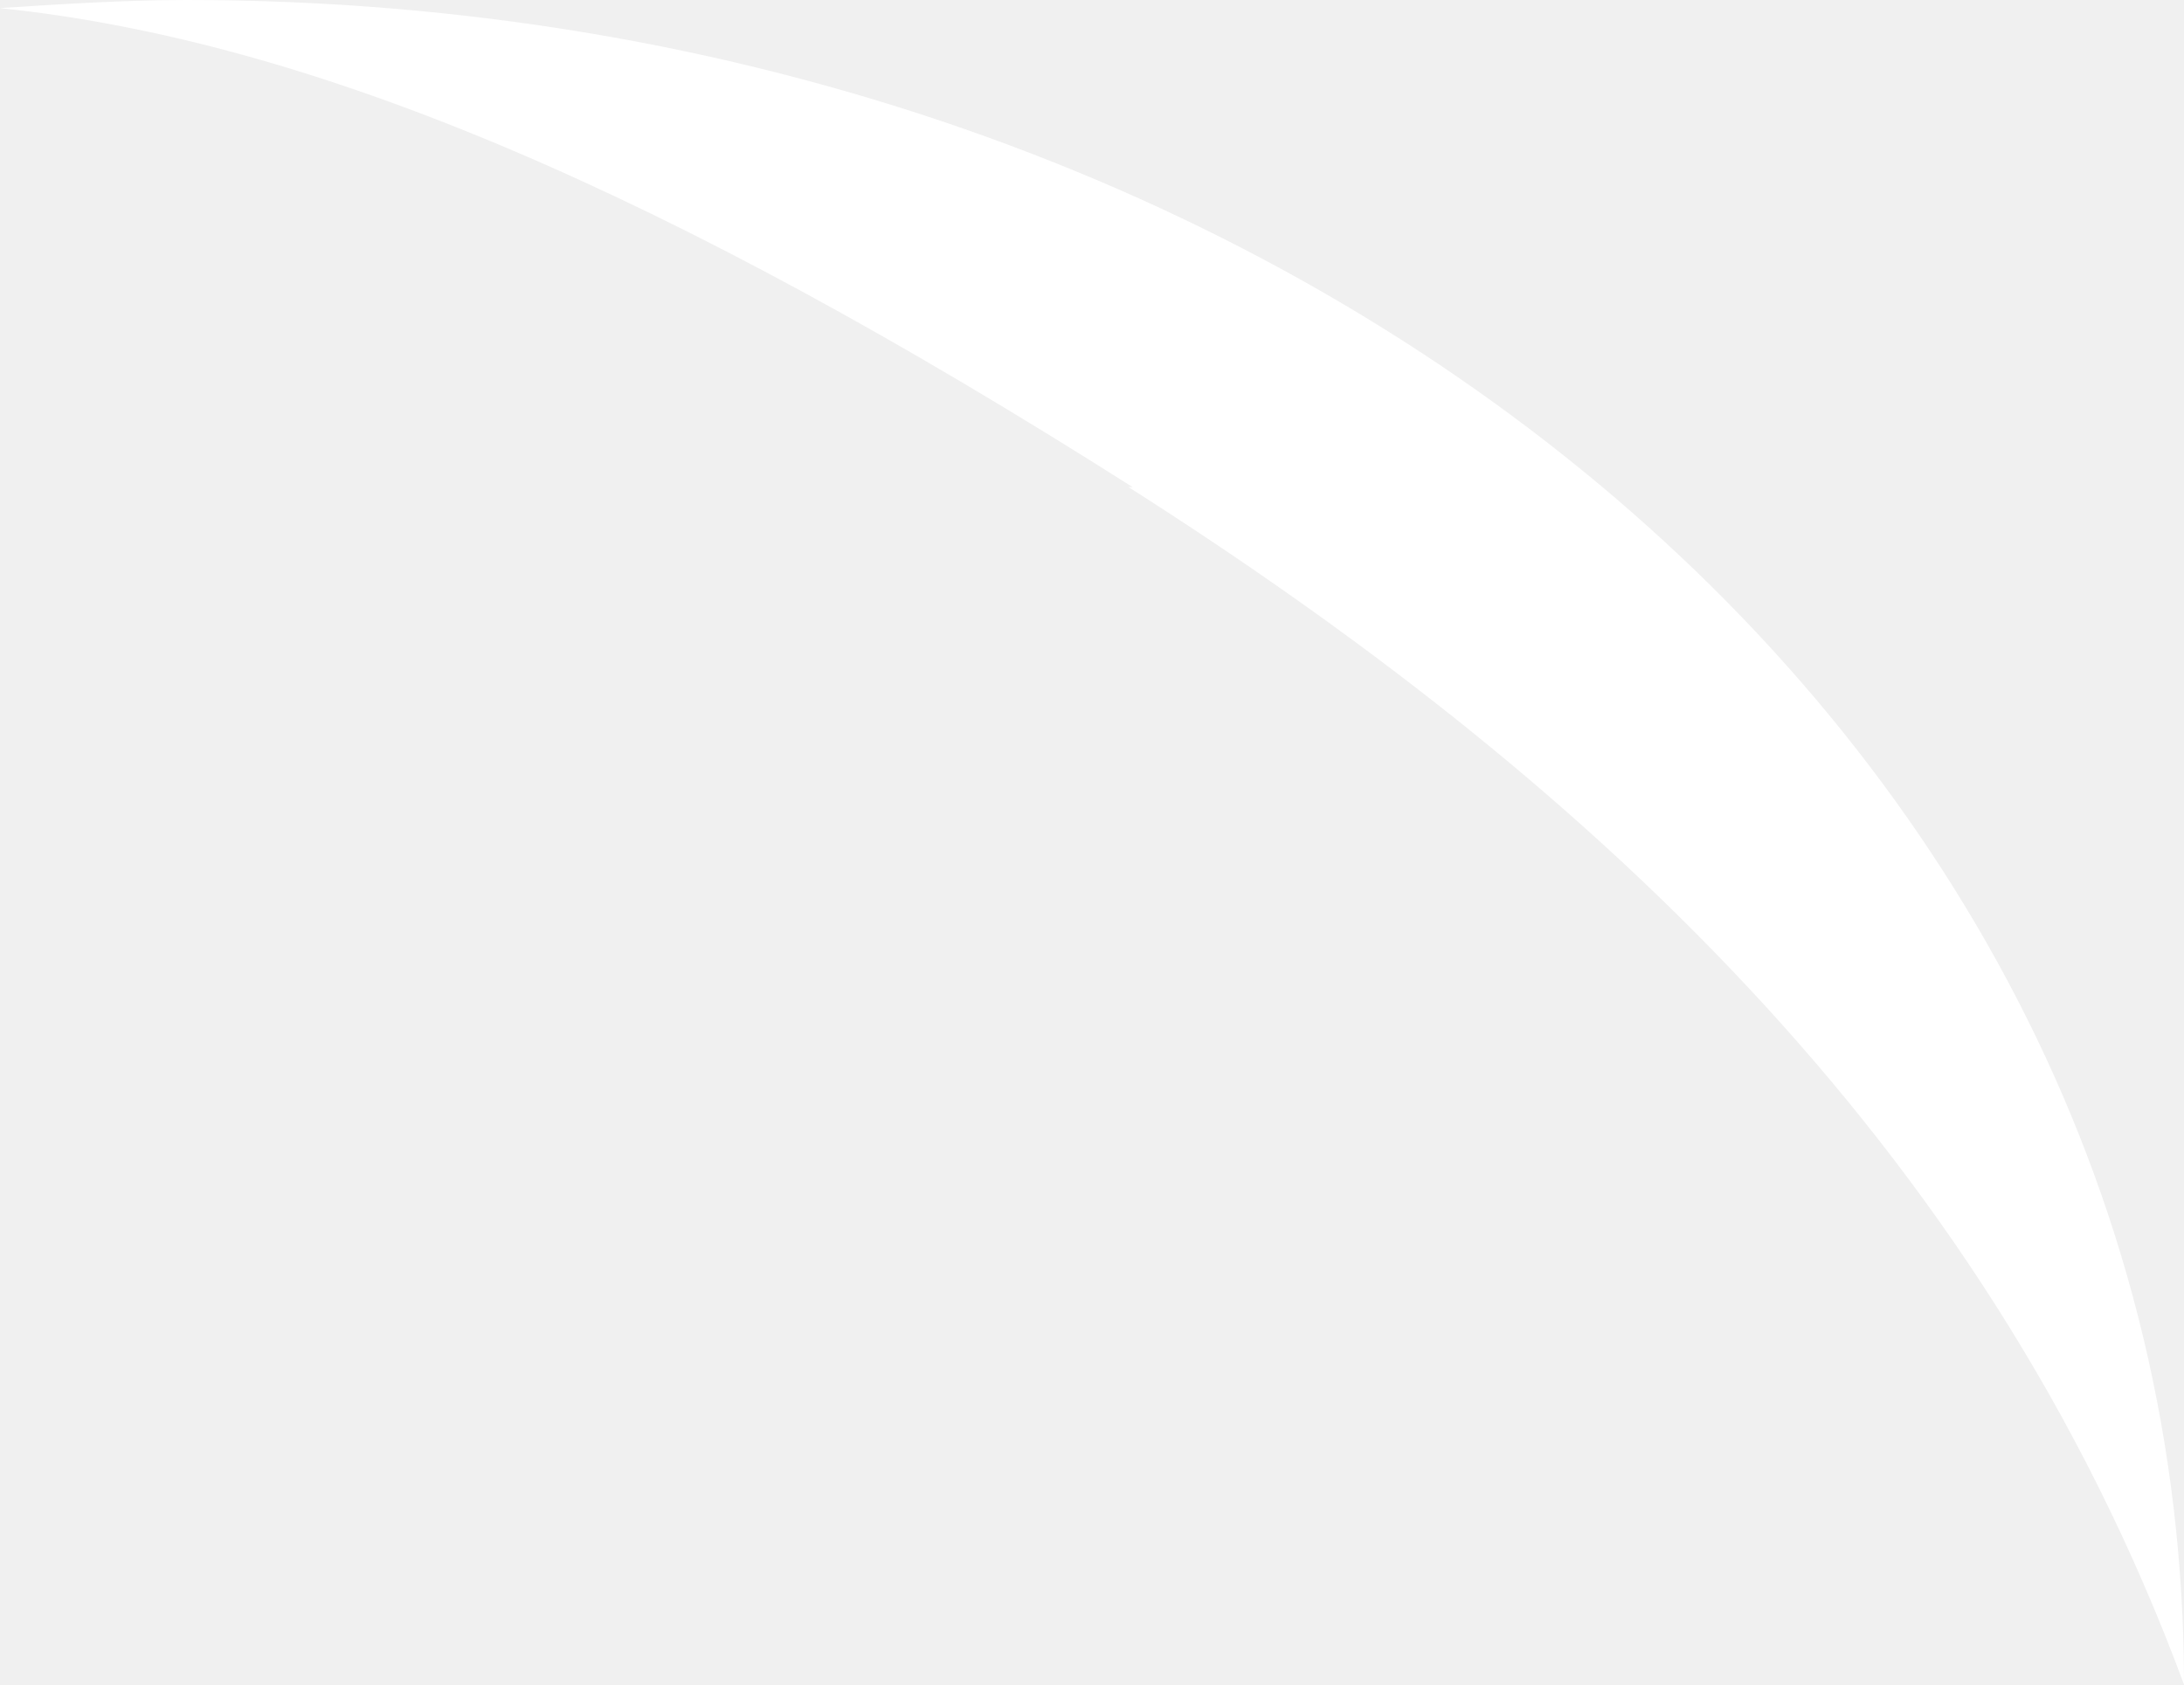
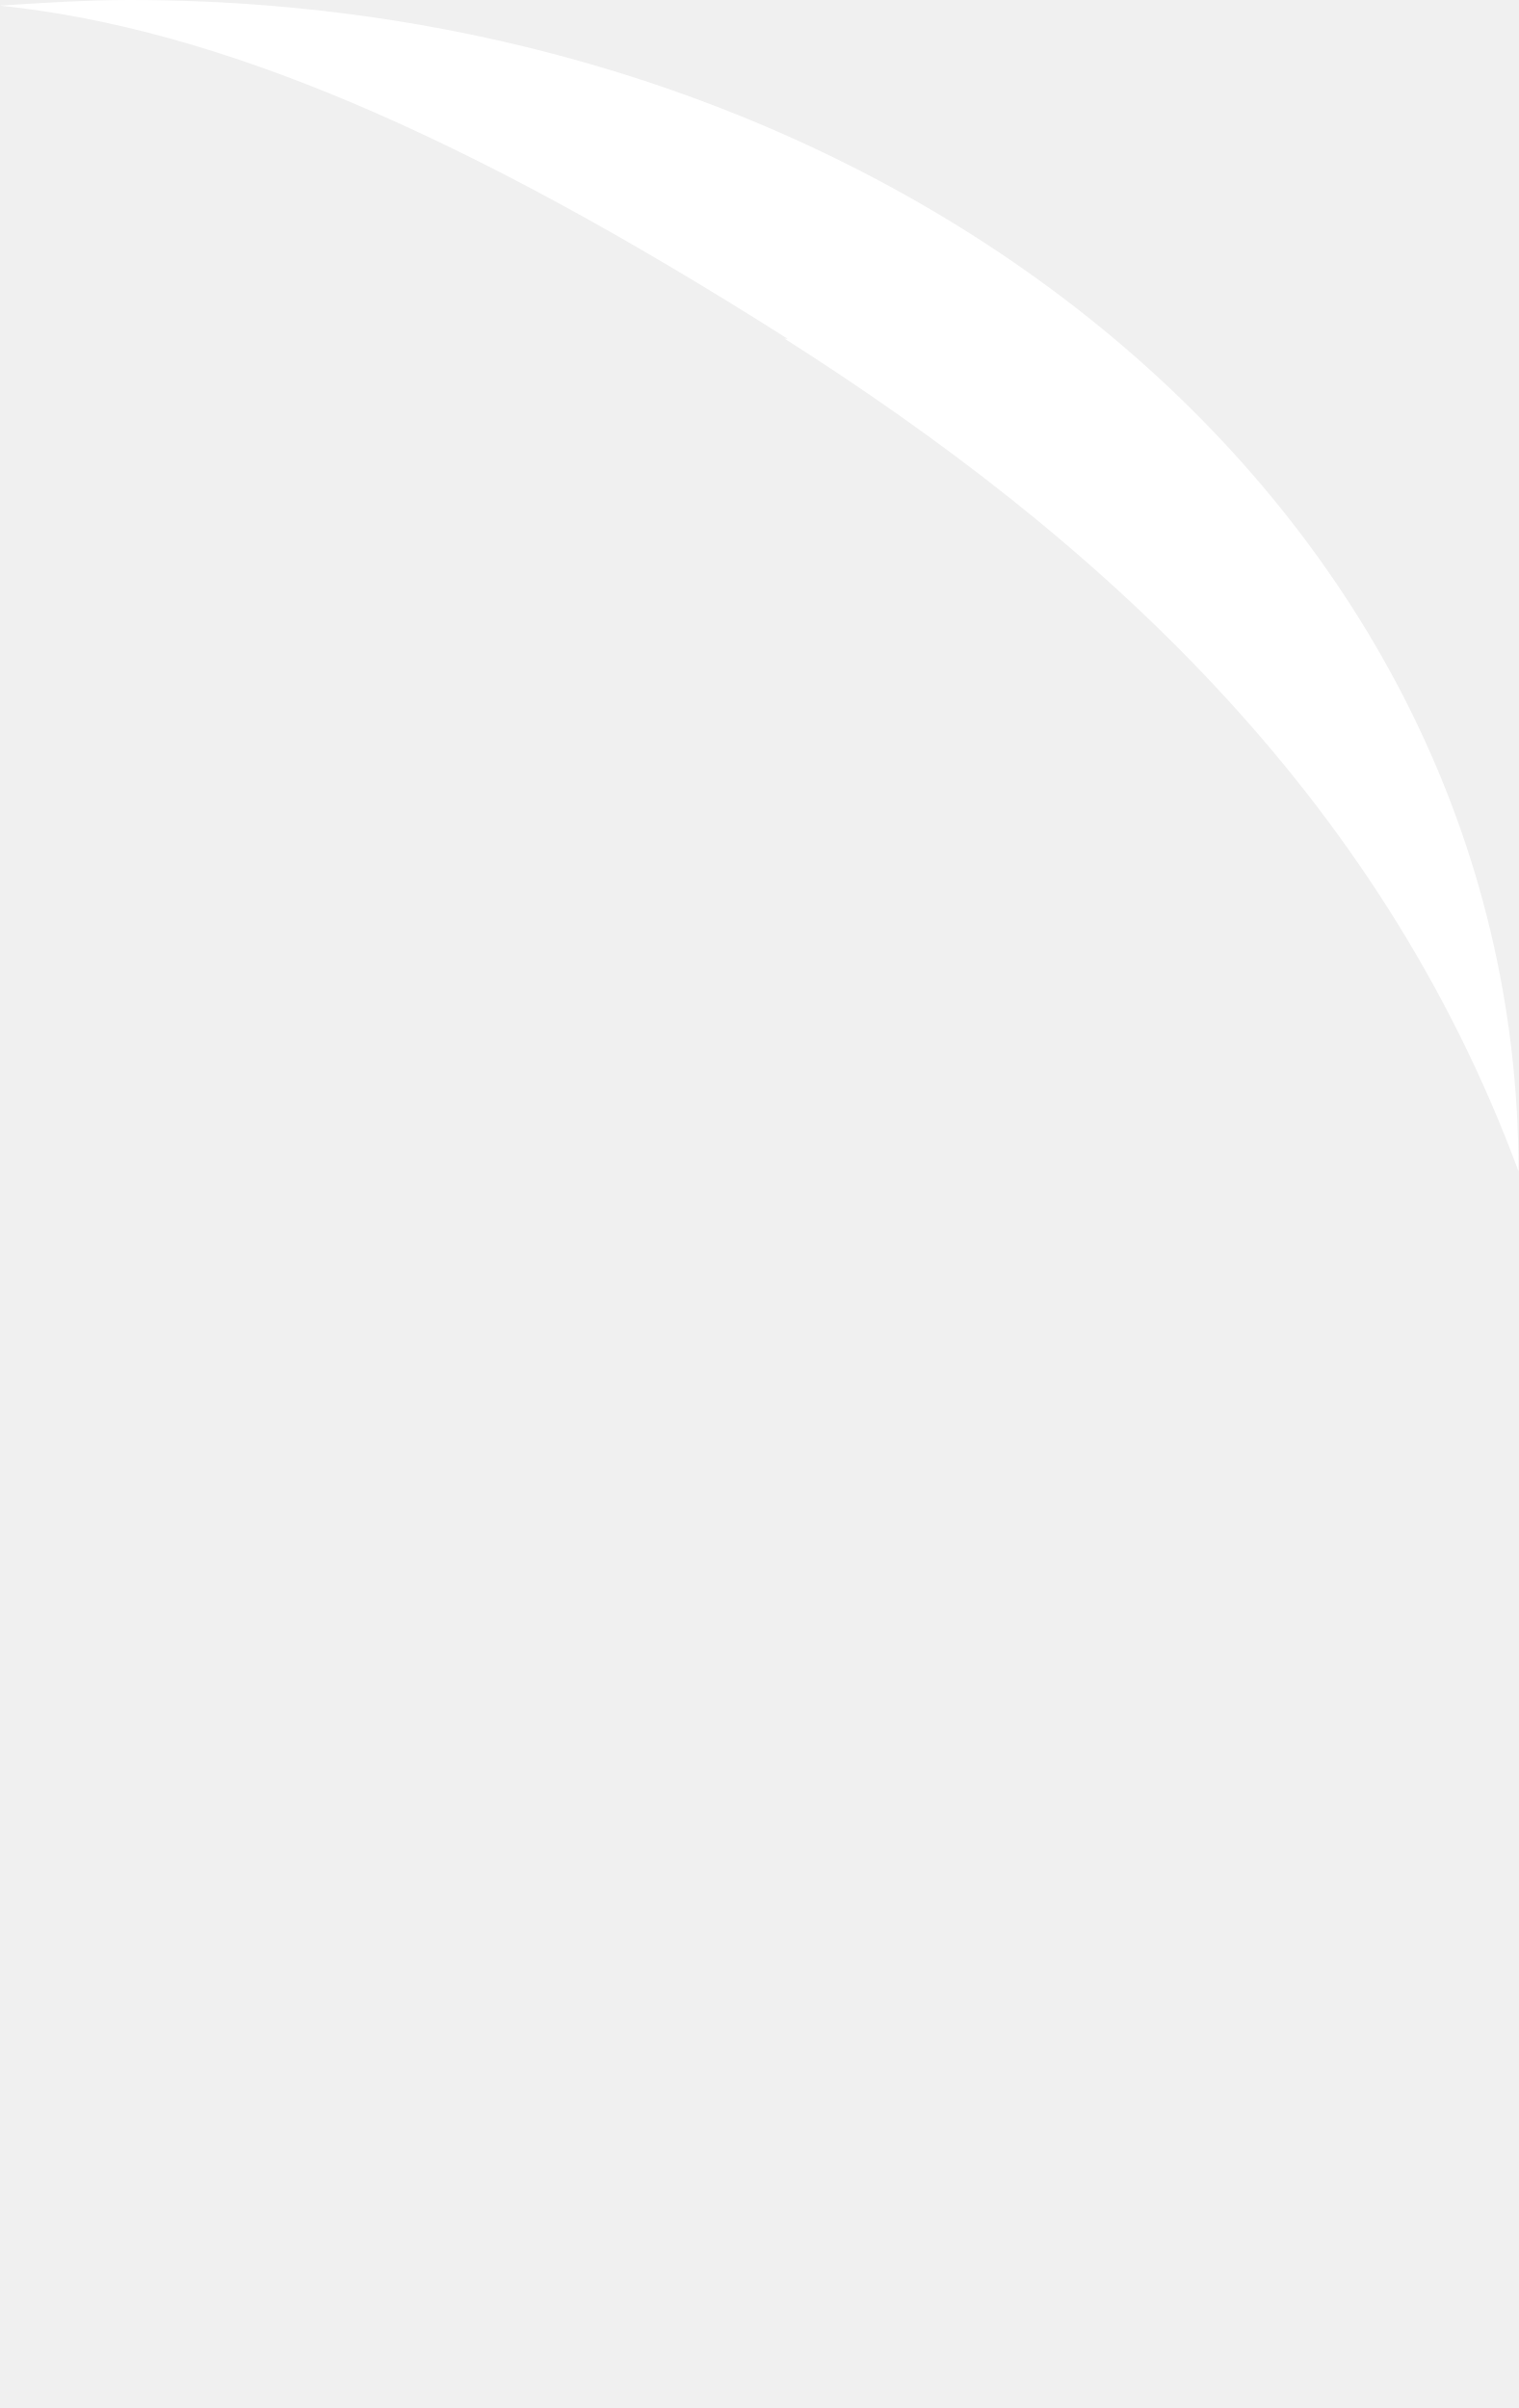
- <svg xmlns="http://www.w3.org/2000/svg" version="1.1" width="53.8" height="41.5" viewBox="0,0,53.8,41.5">
+ <svg xmlns="http://www.w3.org/2000/svg" version="1.1" width="53.812" height="85.314" viewBox="0,0,53.812,85.314">
  <g transform="translate(-212.1,-137.5)">
-     <g data-paper-data="{&quot;isPaintingLayer&quot;:true}" fill="#ffffff" fill-rule="nonzero" stroke="none" stroke-width="1" stroke-linecap="butt" stroke-linejoin="miter" stroke-miterlimit="10" stroke-dasharray="" stroke-dashoffset="0" style="mix-blend-mode: normal">
-       <path d="M240,149.5c-11.5,-7.3 -20.2,-11 -27.9,-11.8c1.5,-0.1 3.1,-0.2 4.6,-0.2c27.2,0 49.2,18 49.2,41.5c-5,-13.5 -15,-22.5 -26,-29.5z" data-paper-data="{&quot;index&quot;:null}" />
+     <g data-paper-data="{&quot;isPaintingLayer&quot;:true}" fill-rule="nonzero" stroke="none" stroke-linecap="butt" stroke-linejoin="miter" stroke-miterlimit="10" stroke-dasharray="" stroke-dashoffset="0" style="mix-blend-mode: normal">
+       <path d="M240,149.5c-11.5,-7.3 -20.2,-11 -27.9,-11.8c1.5,-0.1 3.1,-0.2 4.6,-0.2c27.2,0 49.2,18 49.2,41.5c-5,-13.5 -15,-22.5 -26,-29.5z" data-paper-data="{&quot;index&quot;:null}" fill="#ffffff" stroke-width="1" />
+       <path d="M212.162,222.814v-83.75h53.75v83.75z" fill-opacity="0" fill="#000000" stroke-width="0" />
    </g>
  </g>
</svg>
